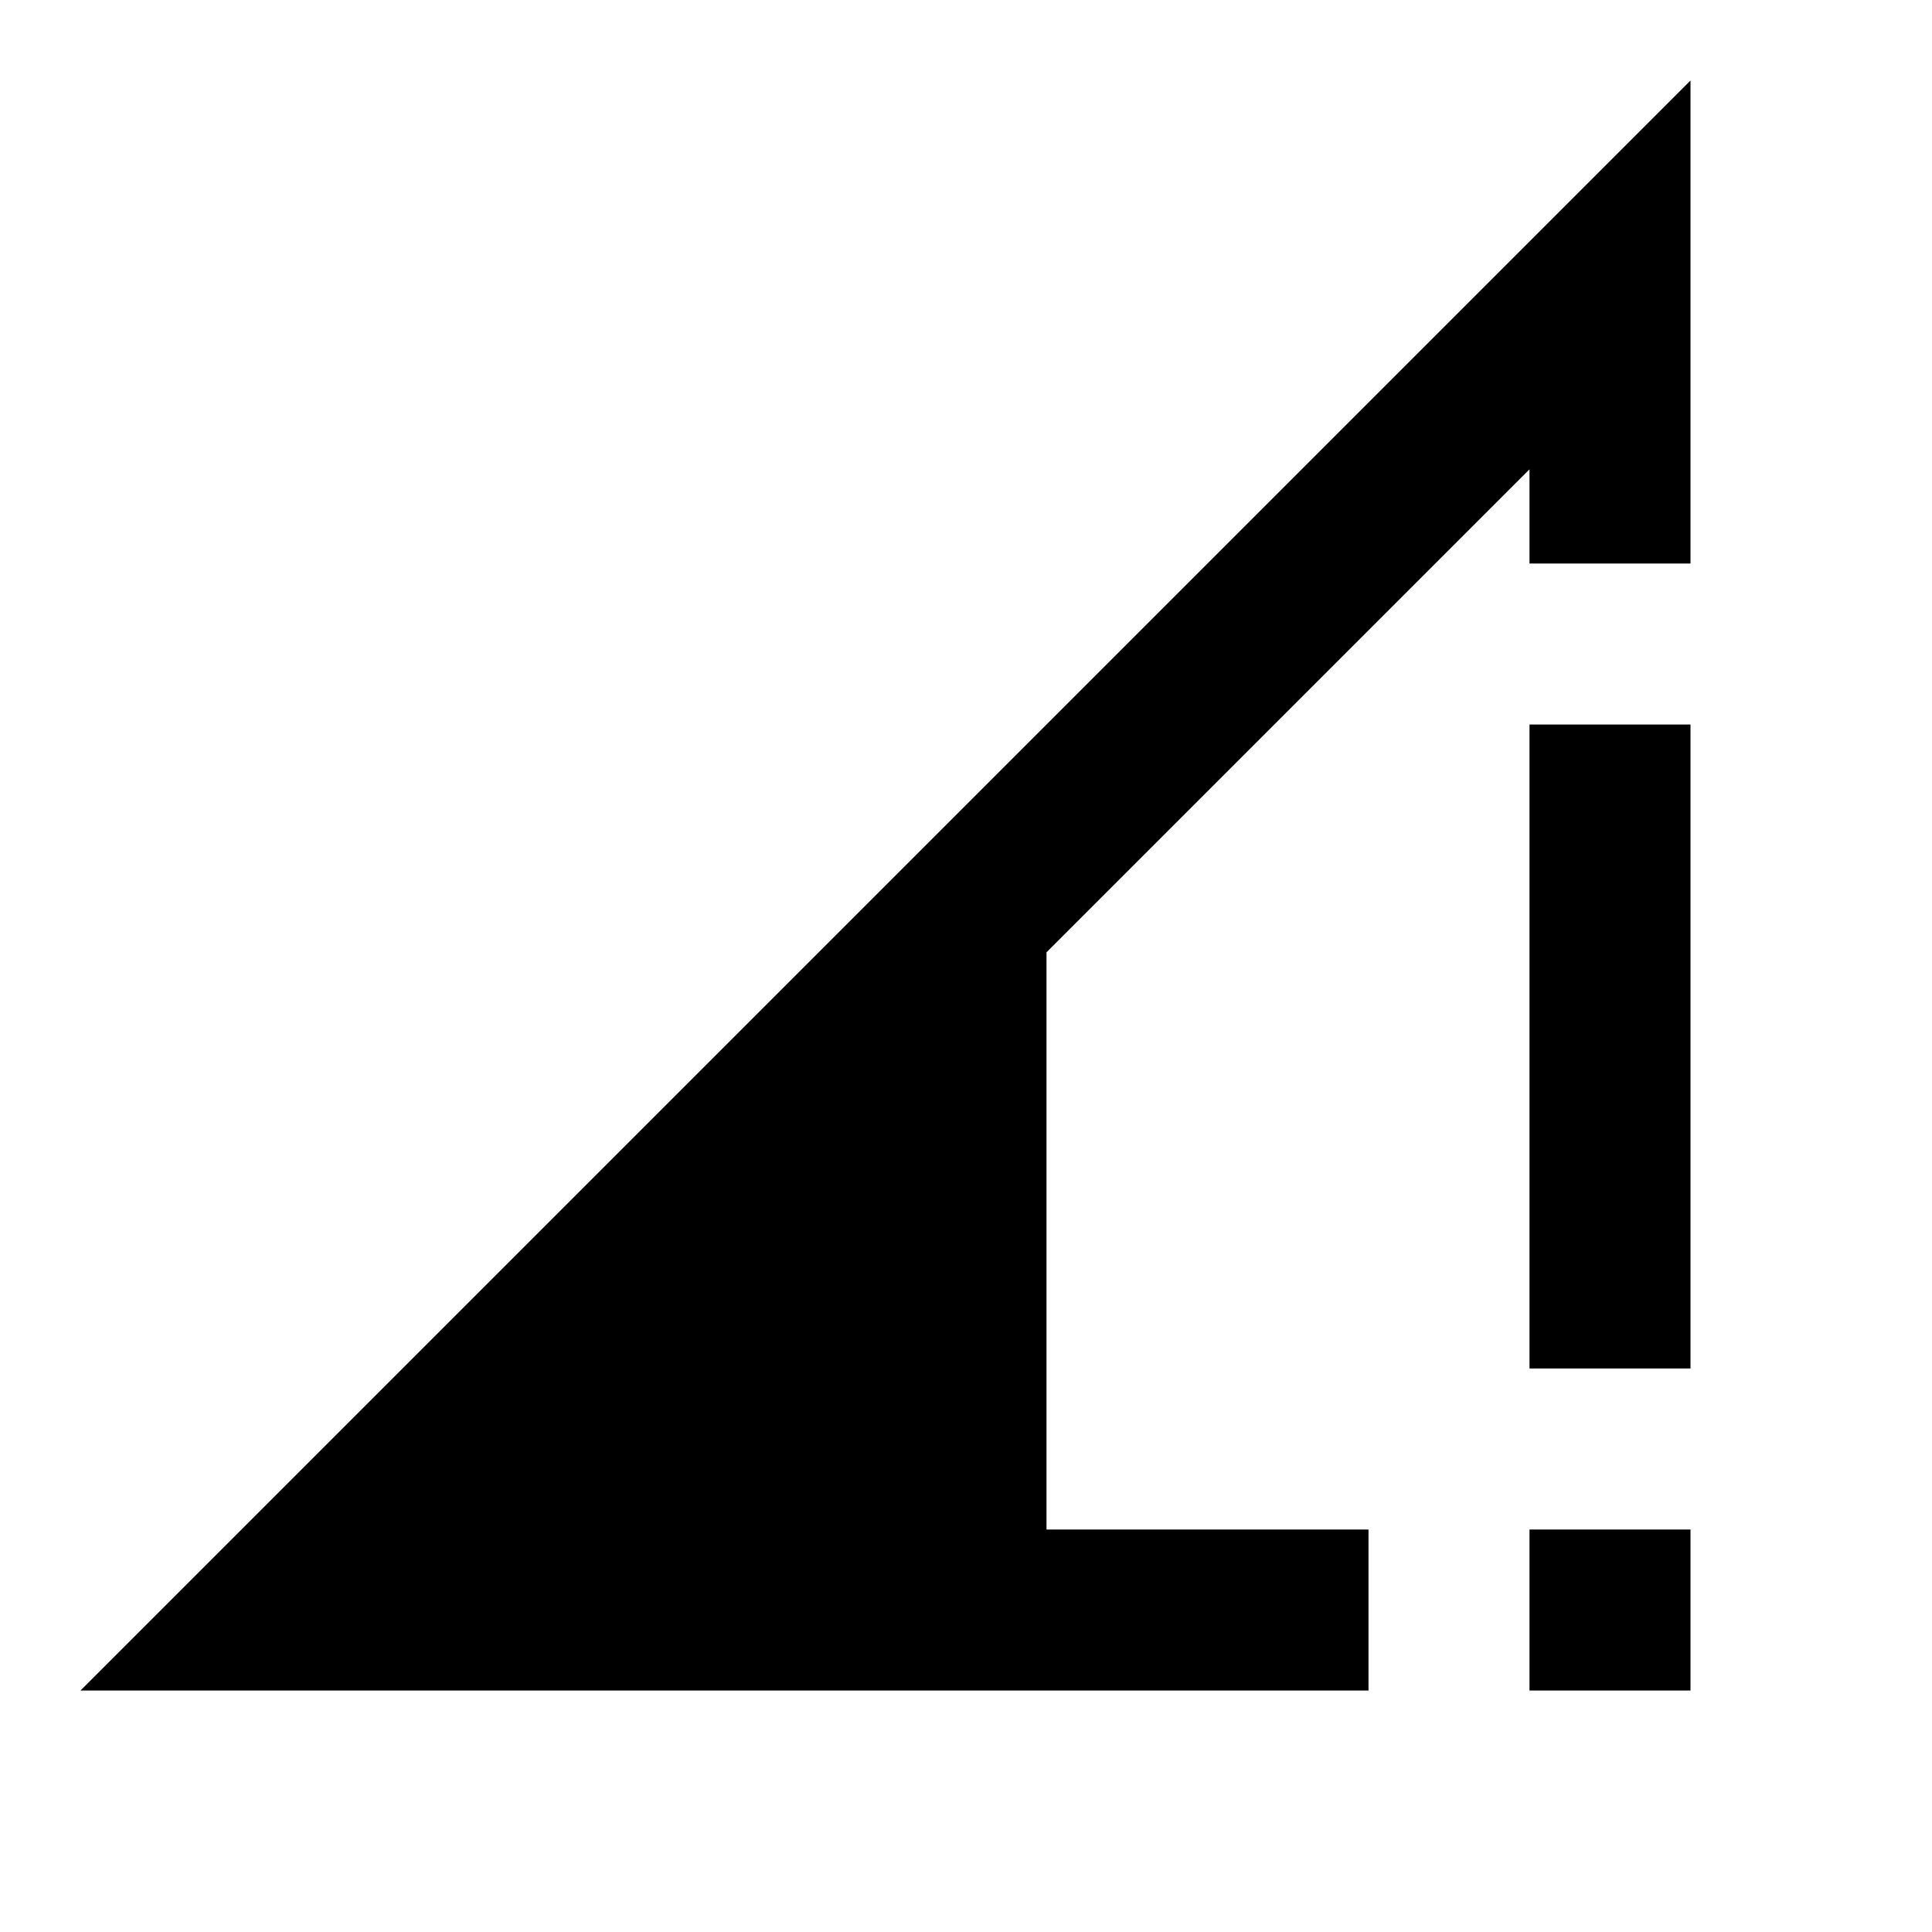
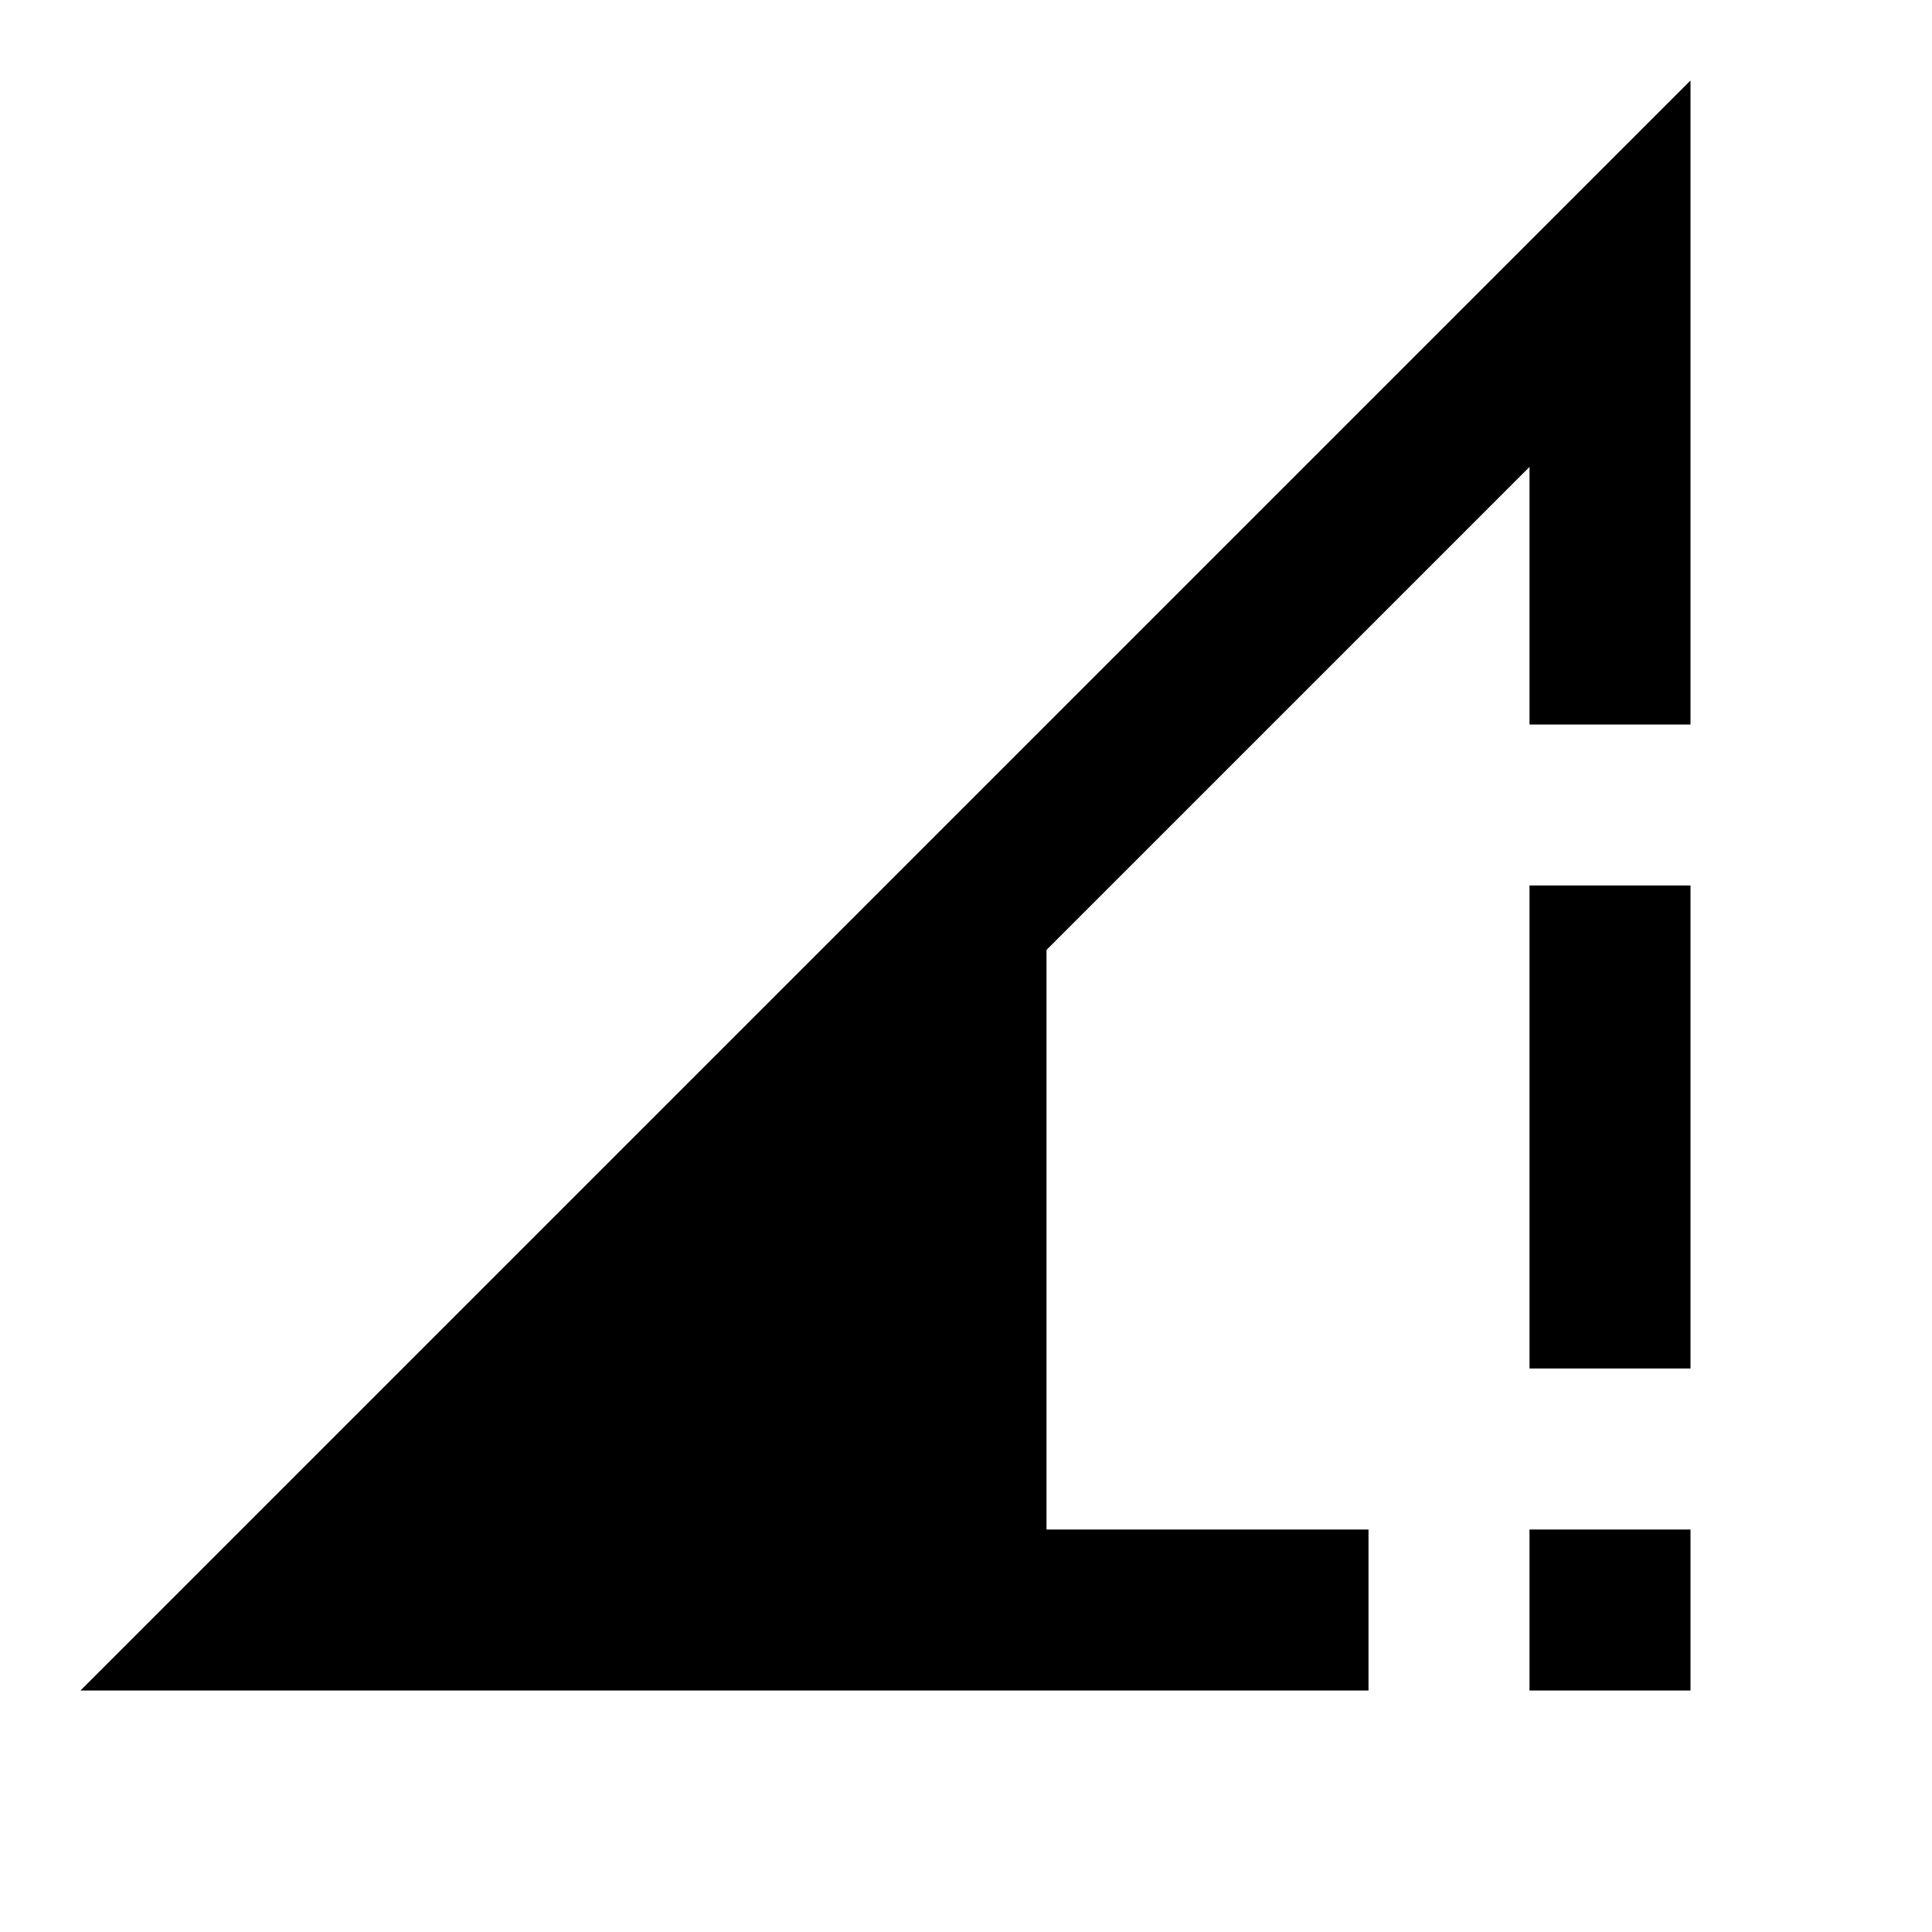
<svg xmlns="http://www.w3.org/2000/svg" version="1.1" id="mdi-network-strength-2-alert" width="24" height="24" viewBox="0 0 24 24">
-   <path d="M21,1L1,21H17V19H13V11.83L19,5.83V7H21M19,9V17H21V9M19,19V21H21V19" />
+   <path d="M21 1L1 21H17V19H13V11.8L19 5.8V9H21M19 11V17H21V11M19 19V21H21V19" />
</svg>
